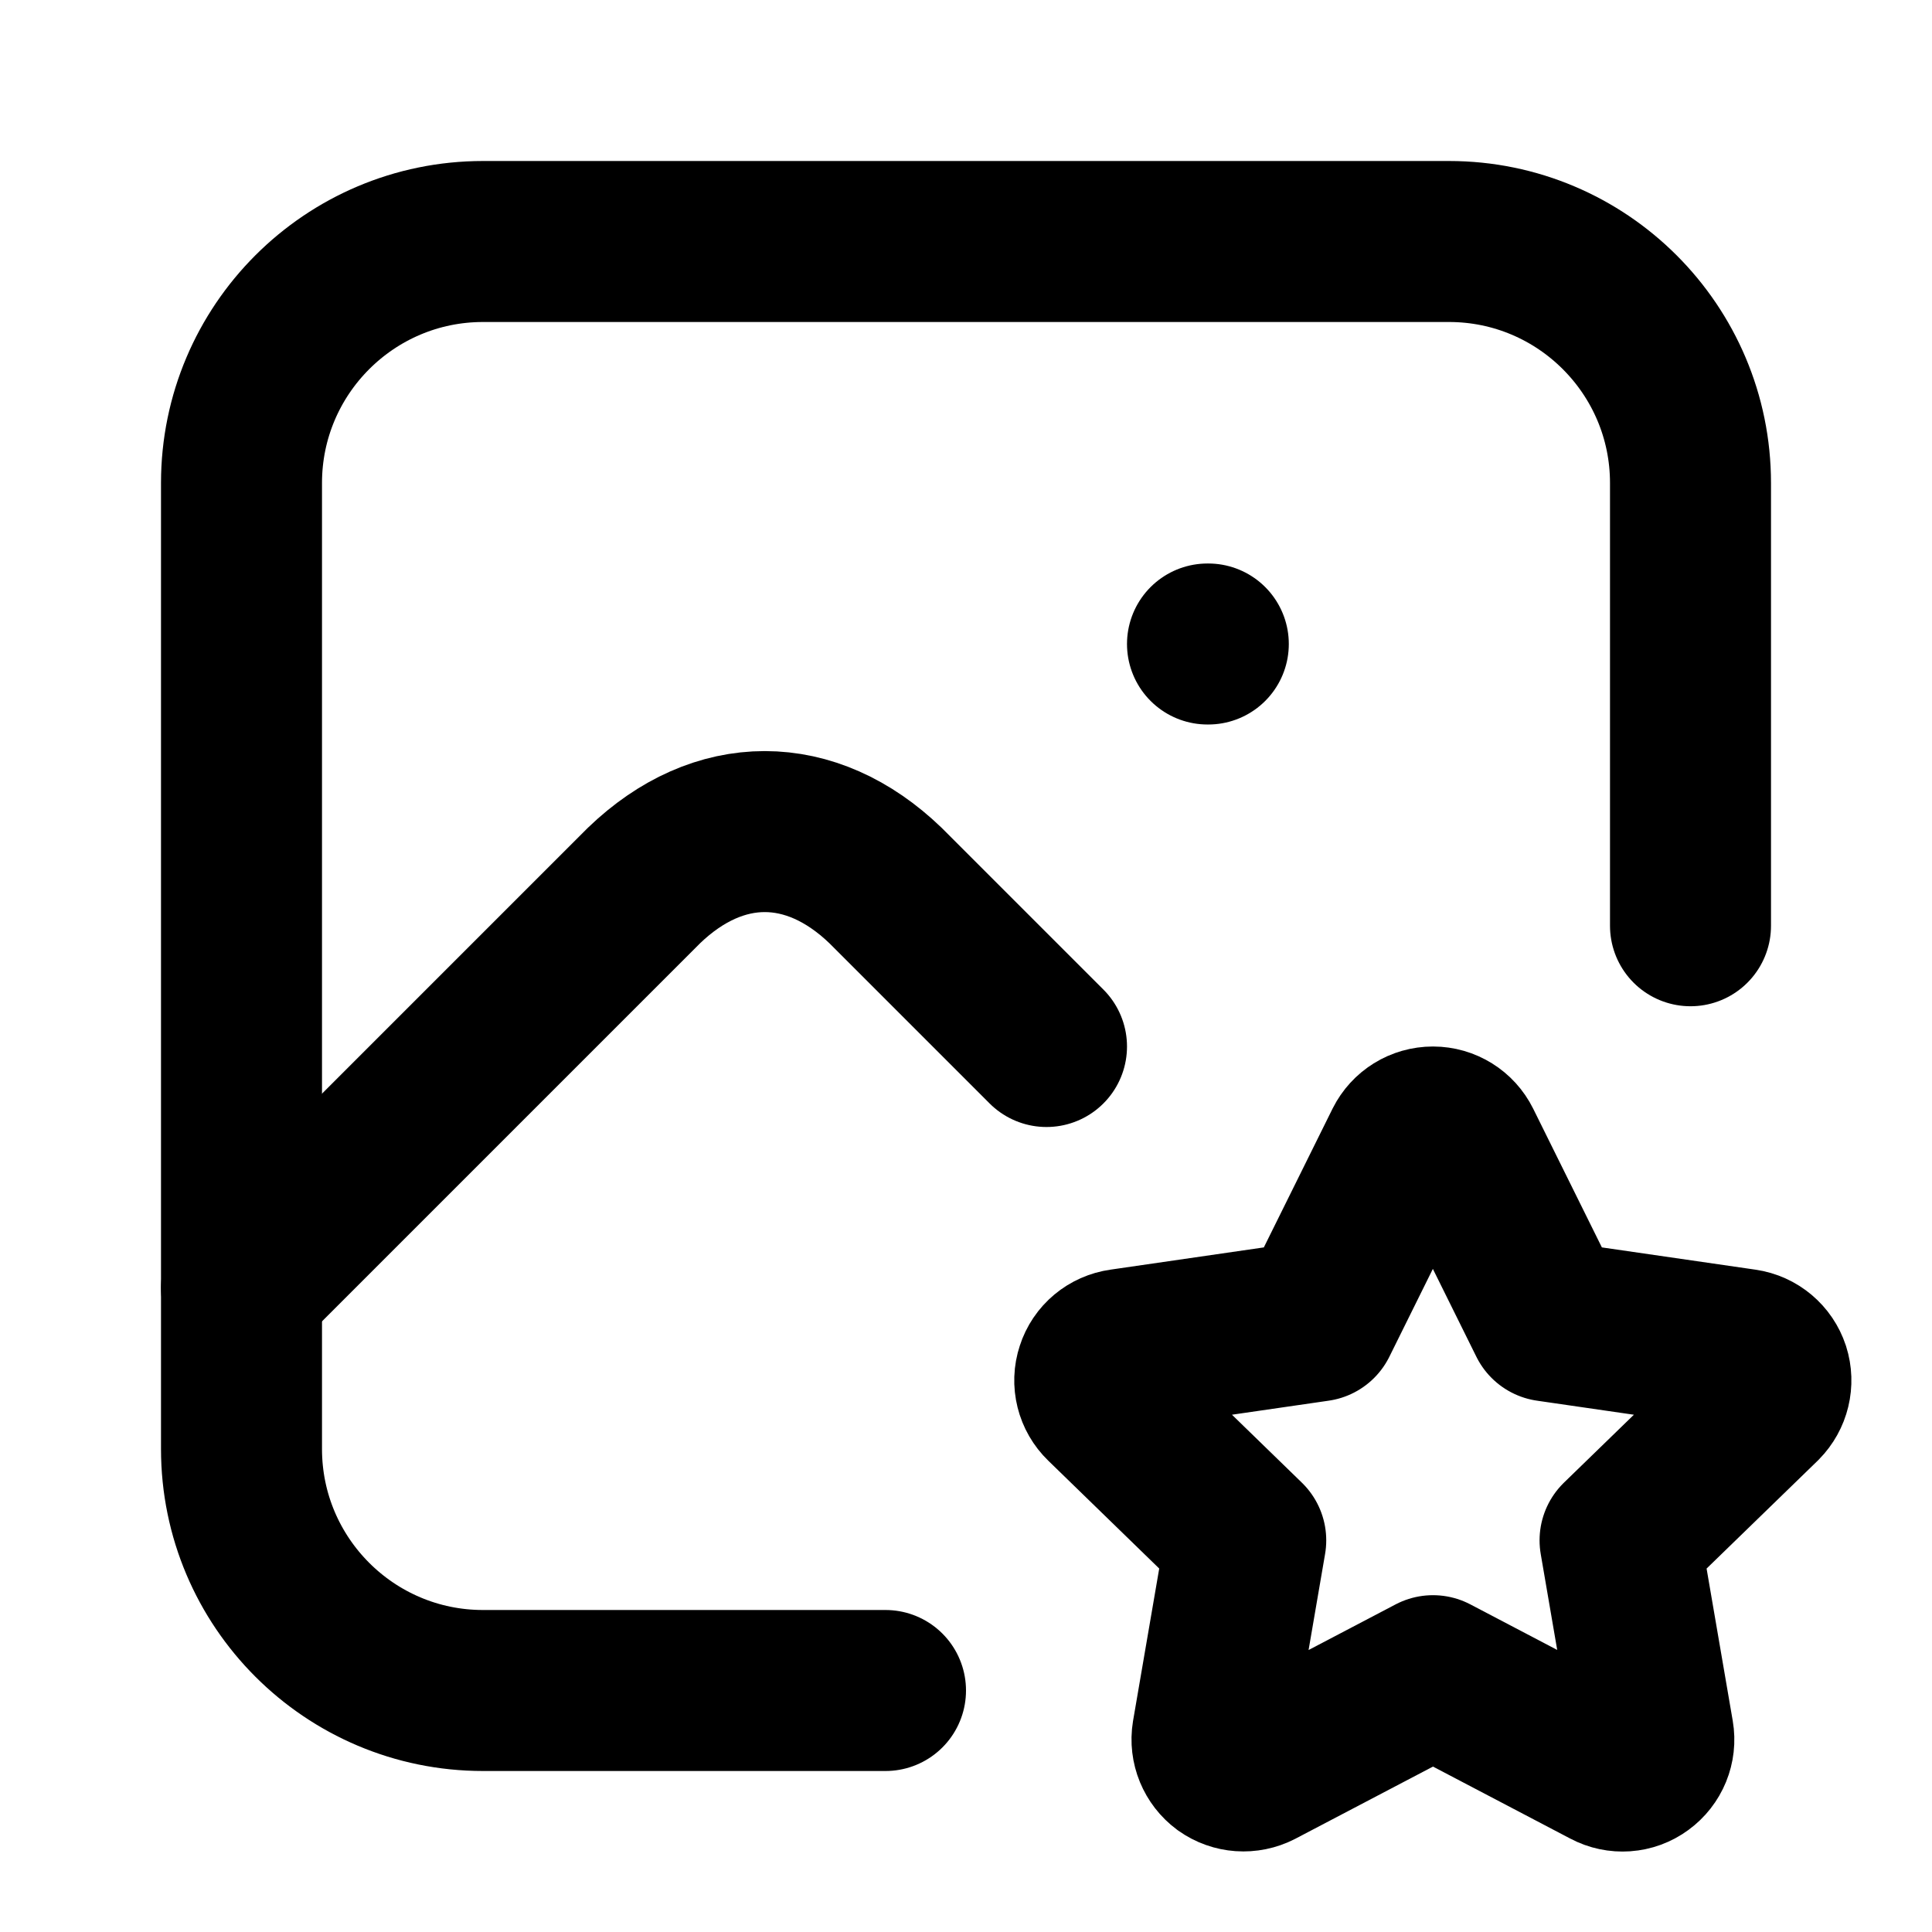
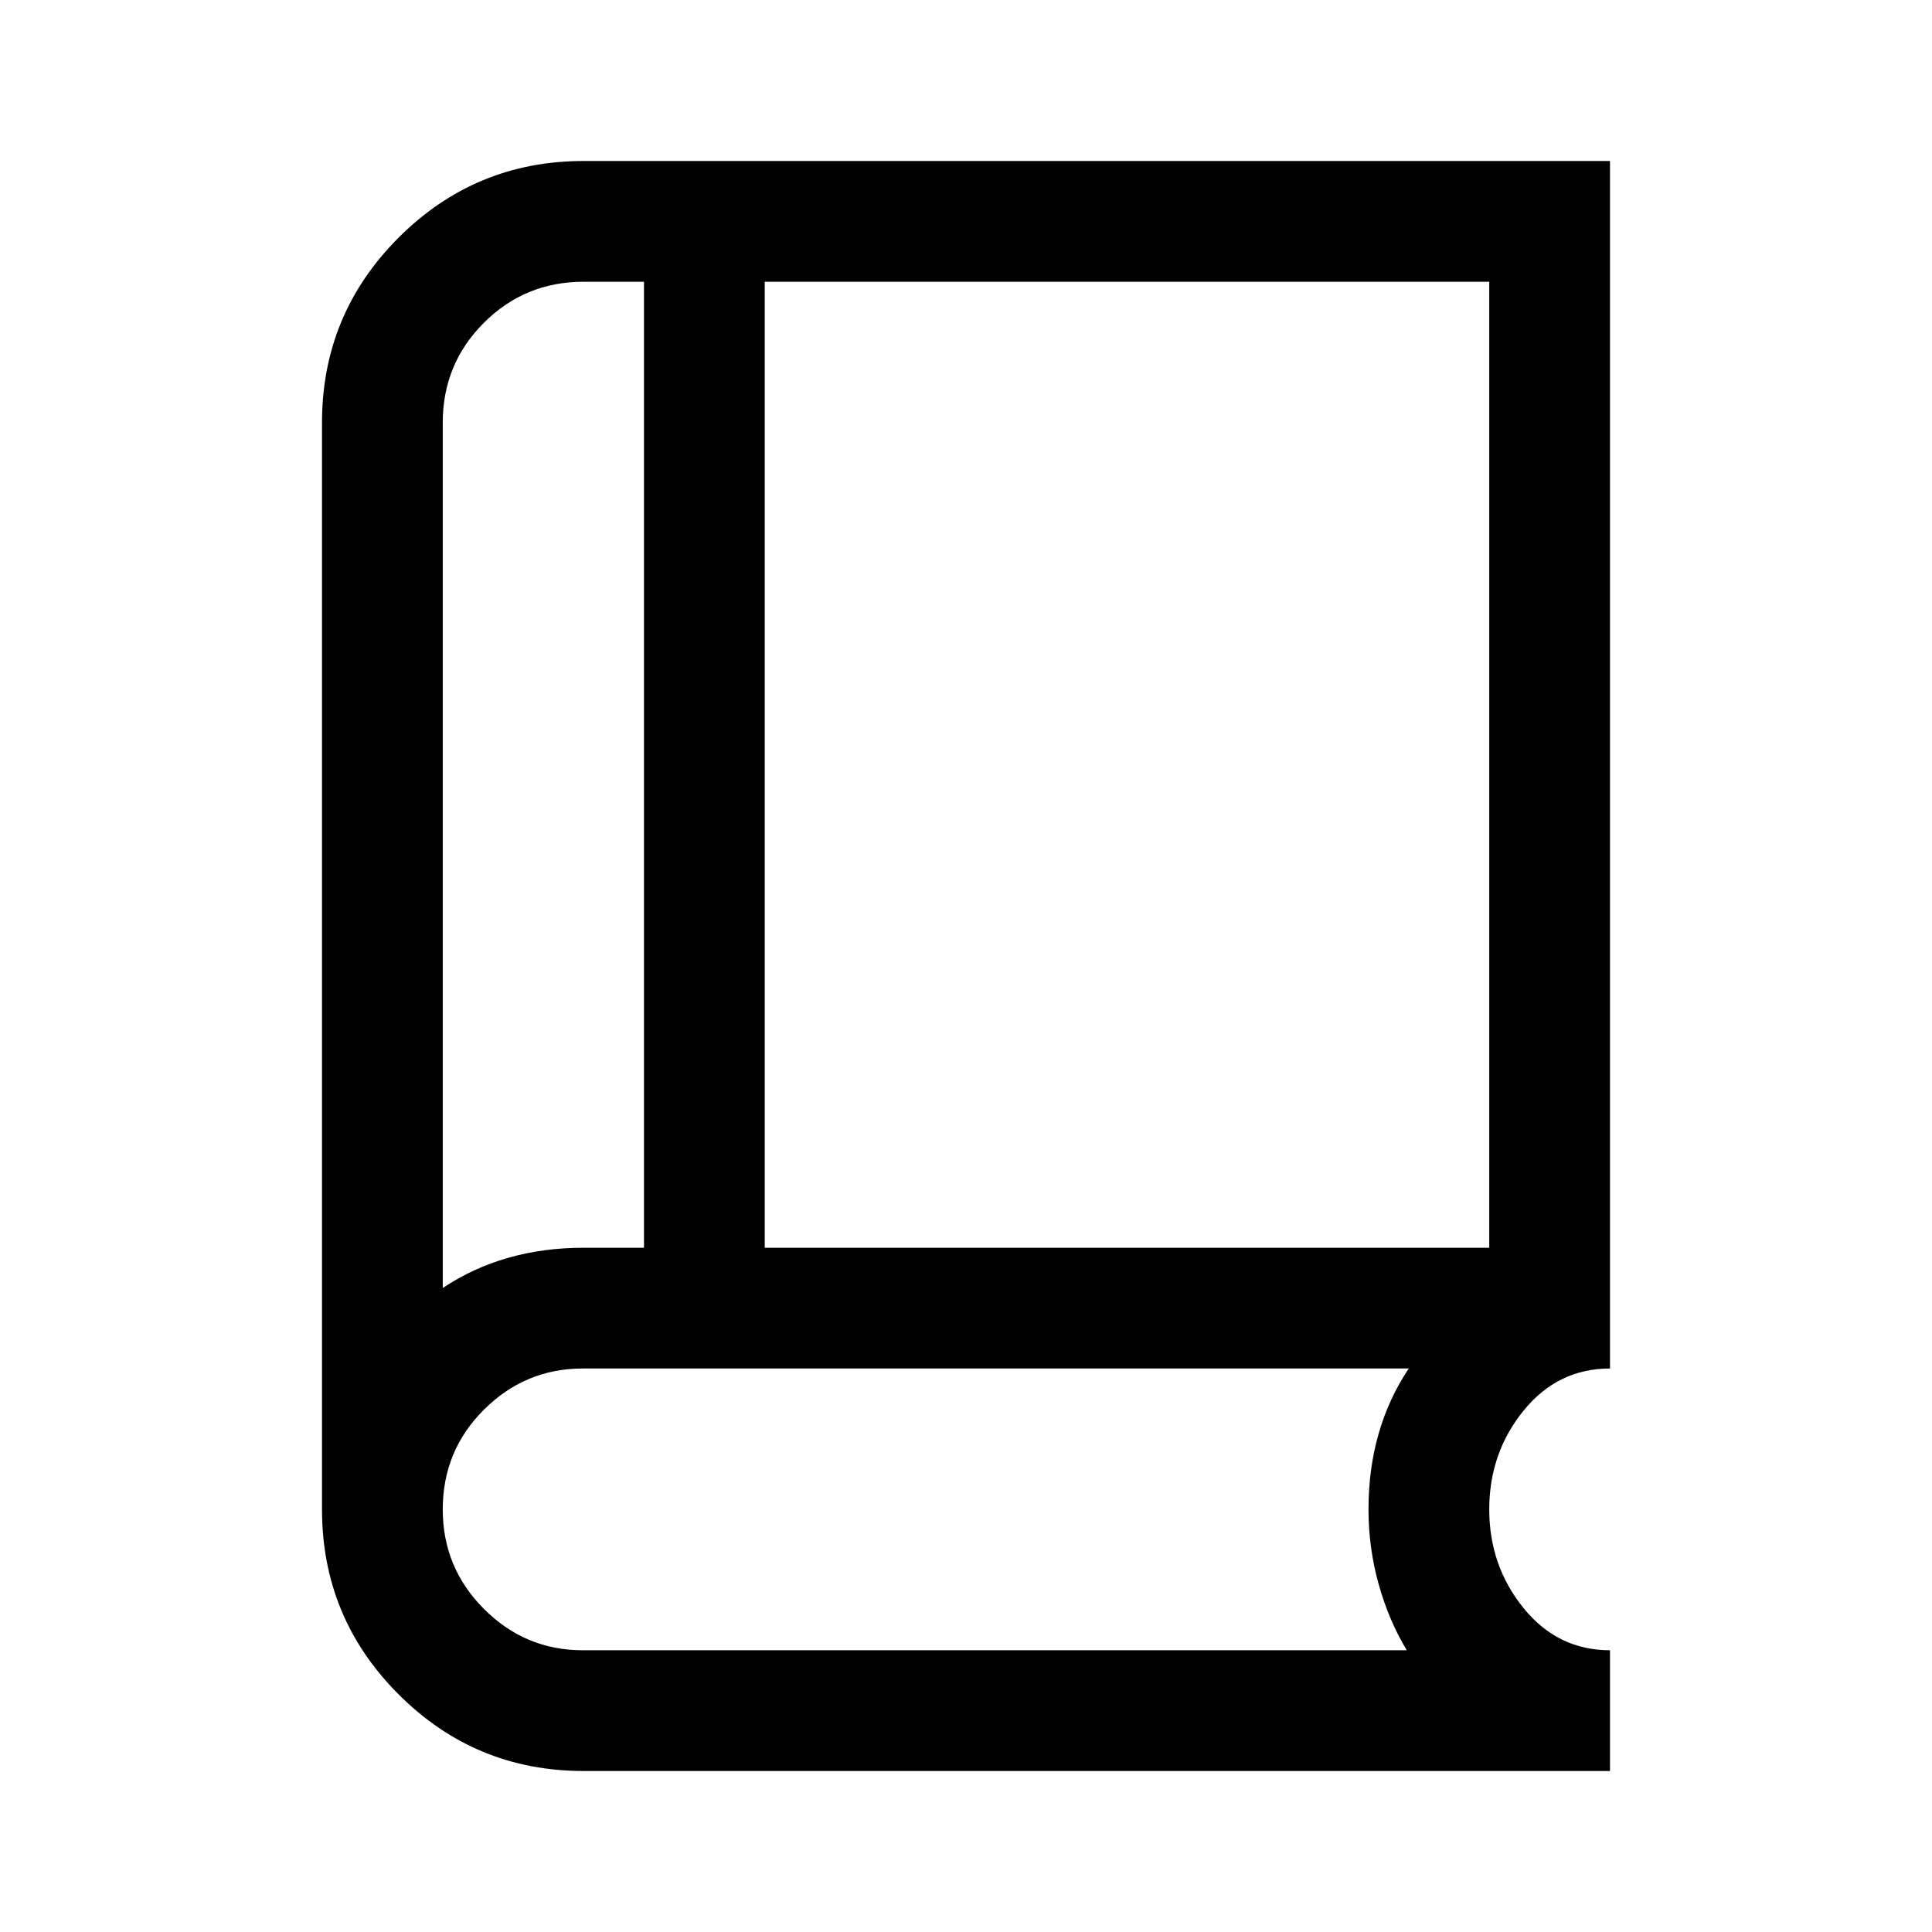
- <svg xmlns="http://www.w3.org/2000/svg" width="48px" height="48px" viewBox="0 0 48 48" version="1.1">
-   <g id="surface1">
-     <path style="fill:none;stroke-width:2;stroke-linecap:round;stroke-linejoin:round;stroke:rgb(0%,0%,0%);stroke-opacity:1;stroke-miterlimit:4;" d="M 15 8 L 15.01 8 " transform="matrix(2,0,0,2,0,0)" />
-     <path style="fill:none;stroke-width:2;stroke-linecap:round;stroke-linejoin:round;stroke:rgb(0%,0%,0%);stroke-opacity:1;stroke-miterlimit:4;" d="M 11 21 L 6 21 C 4.344 21 3 19.656 3 18 L 3 6 C 3 4.344 4.344 3 6 3 L 18 3 C 19.656 3 21 4.344 21 6 L 21 11.5 " transform="matrix(2,0,0,2,0,0)" />
-     <path style="fill:none;stroke-width:2;stroke-linecap:round;stroke-linejoin:round;stroke:rgb(0%,0%,0%);stroke-opacity:1;stroke-miterlimit:4;" d="M 3 16 L 8 11 C 8.928 10.107 10.072 10.107 11 11 L 13 13 " transform="matrix(2,0,0,2,0,0)" />
-     <path style="fill:none;stroke-width:2;stroke-linecap:round;stroke-linejoin:round;stroke:rgb(0%,0%,0%);stroke-opacity:1;stroke-miterlimit:4;" d="M 17.801 20.816 L 15.629 21.955 C 15.496 22.023 15.338 22.012 15.217 21.926 C 15.098 21.838 15.037 21.691 15.061 21.545 L 15.475 19.135 L 13.719 17.428 C 13.611 17.324 13.572 17.168 13.619 17.027 C 13.664 16.885 13.787 16.783 13.936 16.762 L 16.363 16.41 L 17.449 14.217 C 17.516 14.084 17.65 14 17.801 14 C 17.949 14 18.084 14.084 18.15 14.217 L 19.236 16.41 L 21.664 16.762 C 21.812 16.783 21.934 16.887 21.98 17.027 C 22.025 17.168 21.988 17.322 21.883 17.428 L 20.125 19.135 L 20.539 21.545 C 20.564 21.691 20.504 21.838 20.383 21.926 C 20.264 22.014 20.104 22.025 19.973 21.955 Z M 17.801 20.816 " transform="matrix(2,0,0,2,0,0)" />
-   </g>
+ <svg xmlns="http://www.w3.org/2000/svg" height="48px" viewBox="0 -960 960 960" width="48px" fill="#000000">
+   <path d="M290-80q-53.86 0-91.93-38.07Q160-156.14 160-210v-540q0-53.86 38.07-91.93Q236.14-880 290-880h510v600q-26 0-43 21t-17 49q0 28 17 49t43 21v60H290Zm-70-240q15-10 32.5-15t37.5-5h30v-480h-30q-29.17 0-49.58 20.42Q220-779.17 220-750v430Zm160-20h360v-480H380v480Zm-160 20v-500 500Zm69.54 180H699q-9-15-14-33t-5-37q0-20 5-37.5t15-32.5H289.61q-28.61 0-49.11 20.42Q220-239.17 220-210q0 29 20.5 49.5t49.04 20.5Z" />
</svg>
